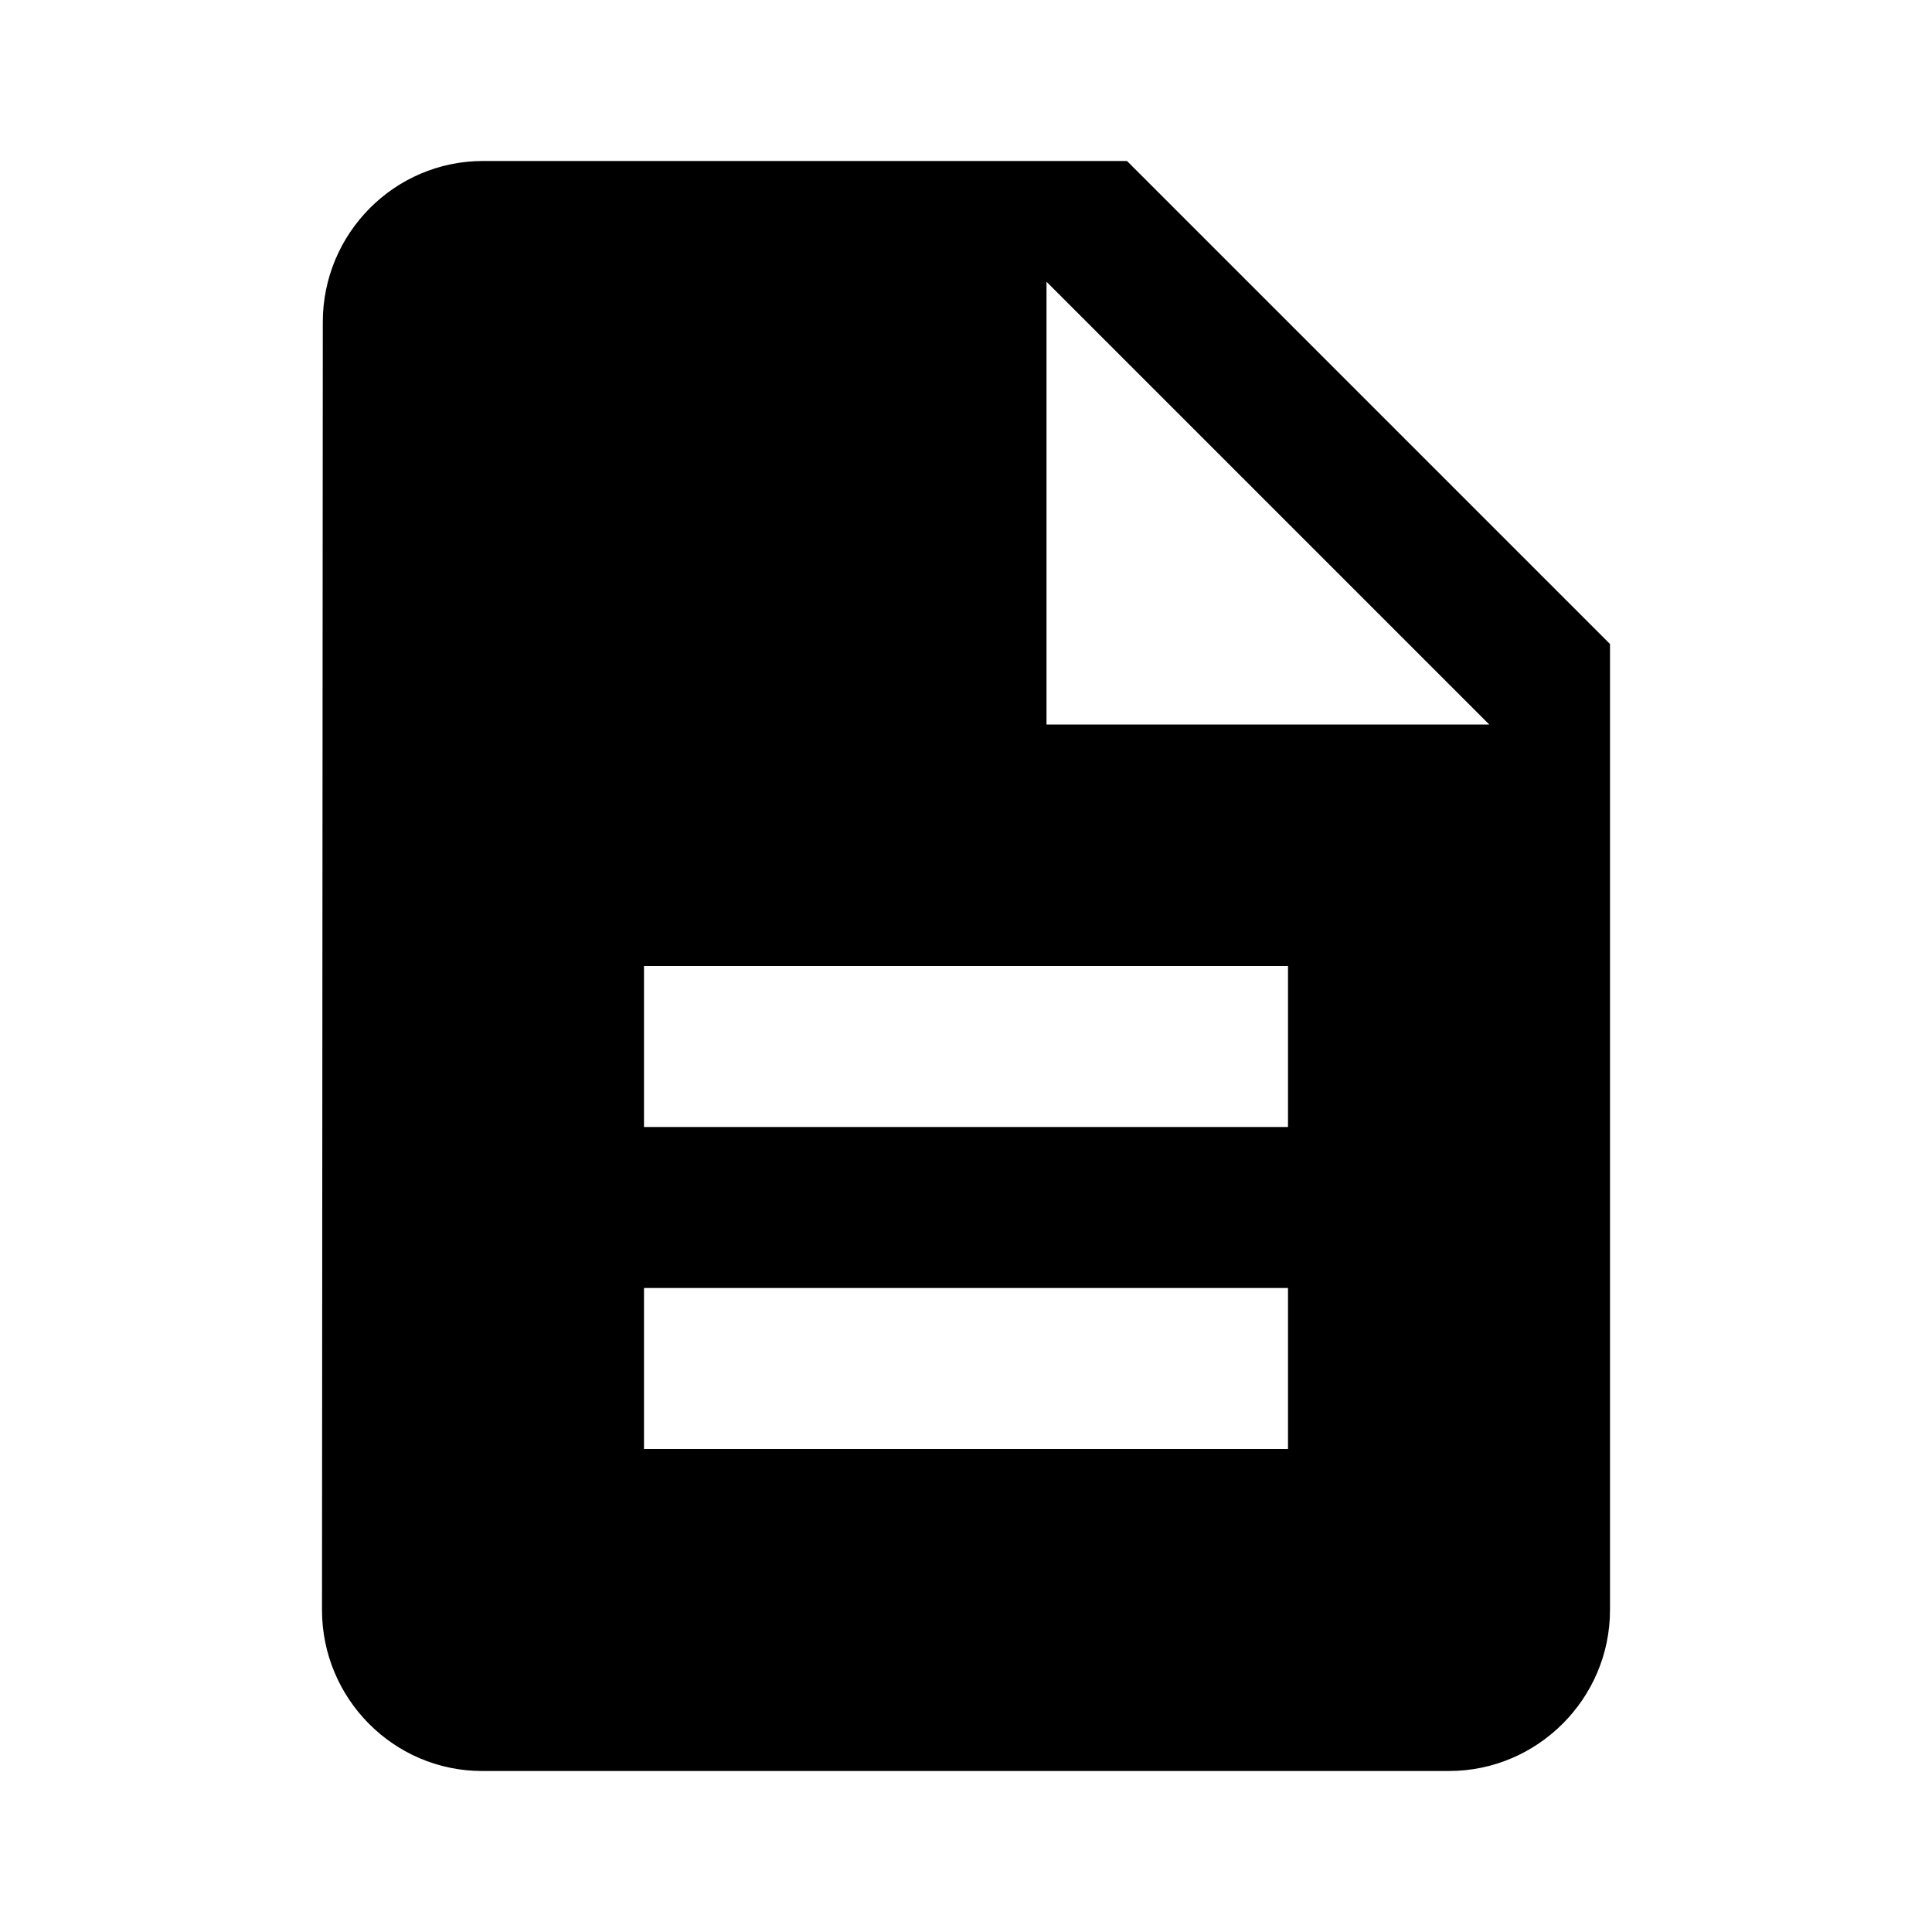
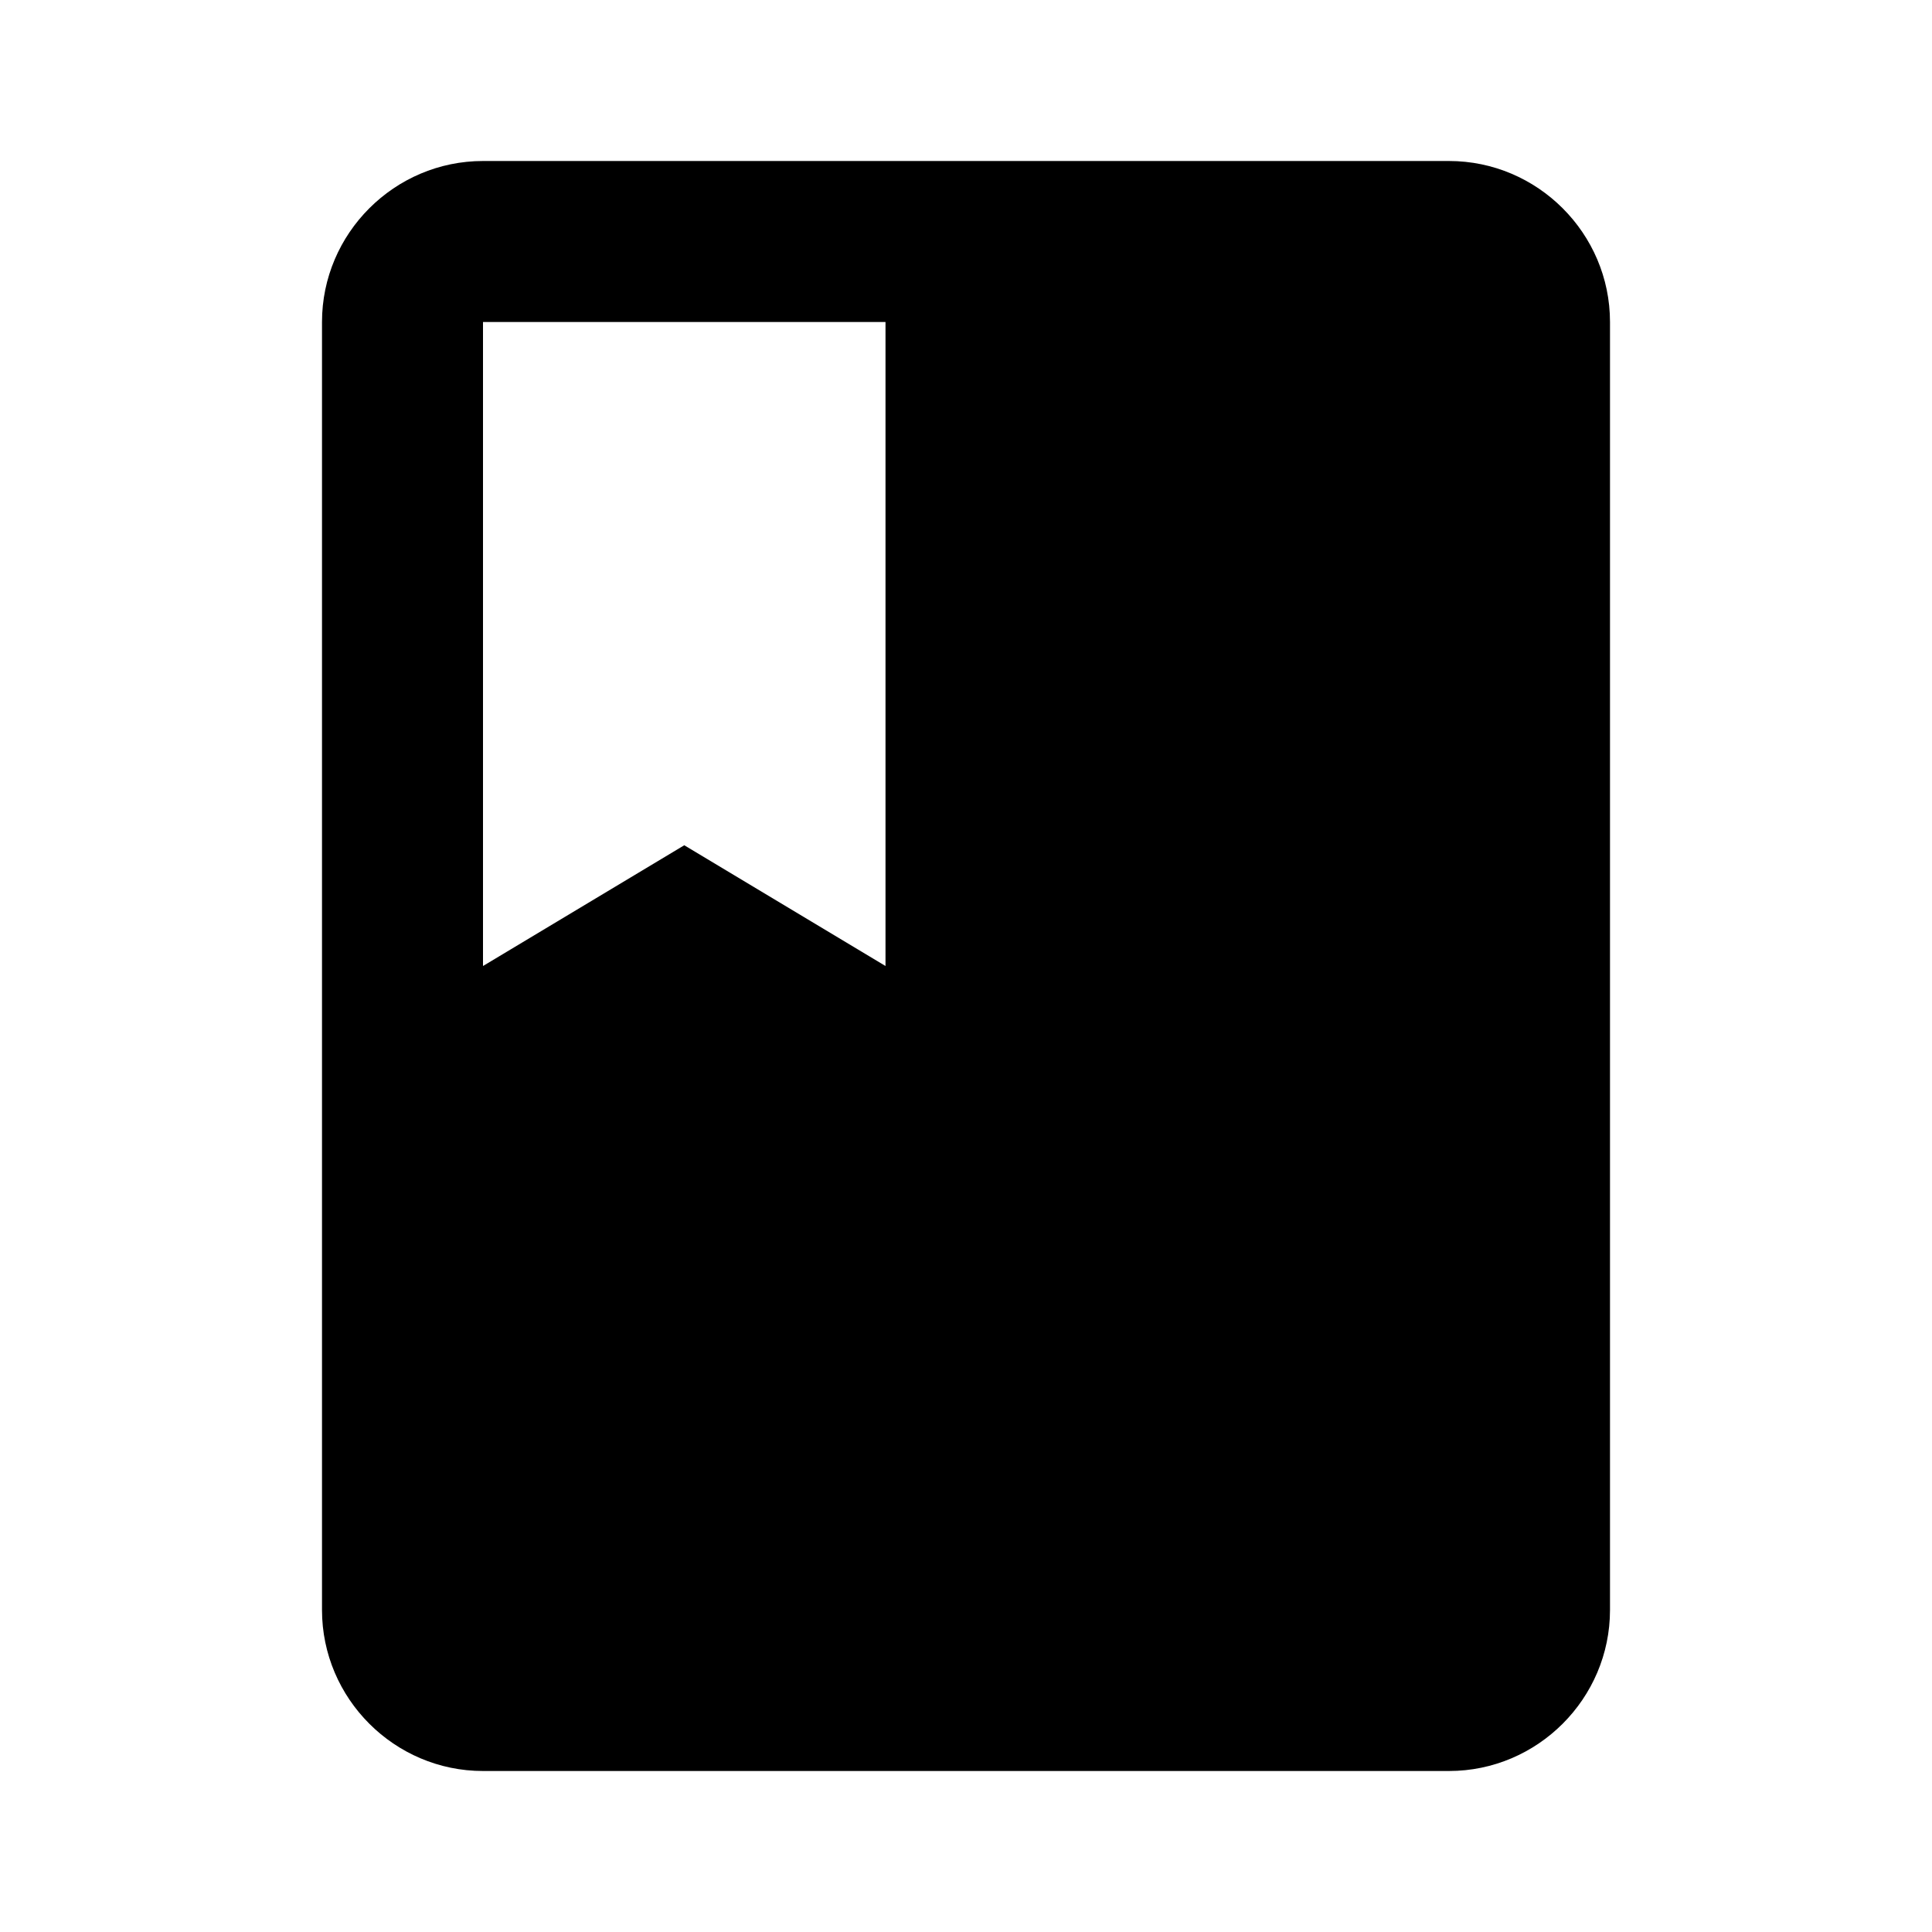
<svg xmlns="http://www.w3.org/2000/svg" fill="#000000" height="24" viewBox="0 0 24 24" width="24">
  <path d="M0 0h24v24H0z" fill="none" />
-   <path d="M14 2H6c-1.1 0-1.99.9-1.99 2L4 20c0 1.1.89 2 1.99 2H18c1.1 0 2-.9 2-2V8l-6-6zm2 16H8v-2h8v2zm0-4H8v-2h8v2zm-3-5V3.5L18.5 9H13z" />
+   <path d="M18 2H6c-1.1 0-2 .9-2 2v16c0 1.1.9 2 2 2h12c1.1 0 2-.9 2-2V4c0-1.1-.9-2-2-2zM6 4h5v8l-2.5-1.5L6 12V4z" />
</svg>
